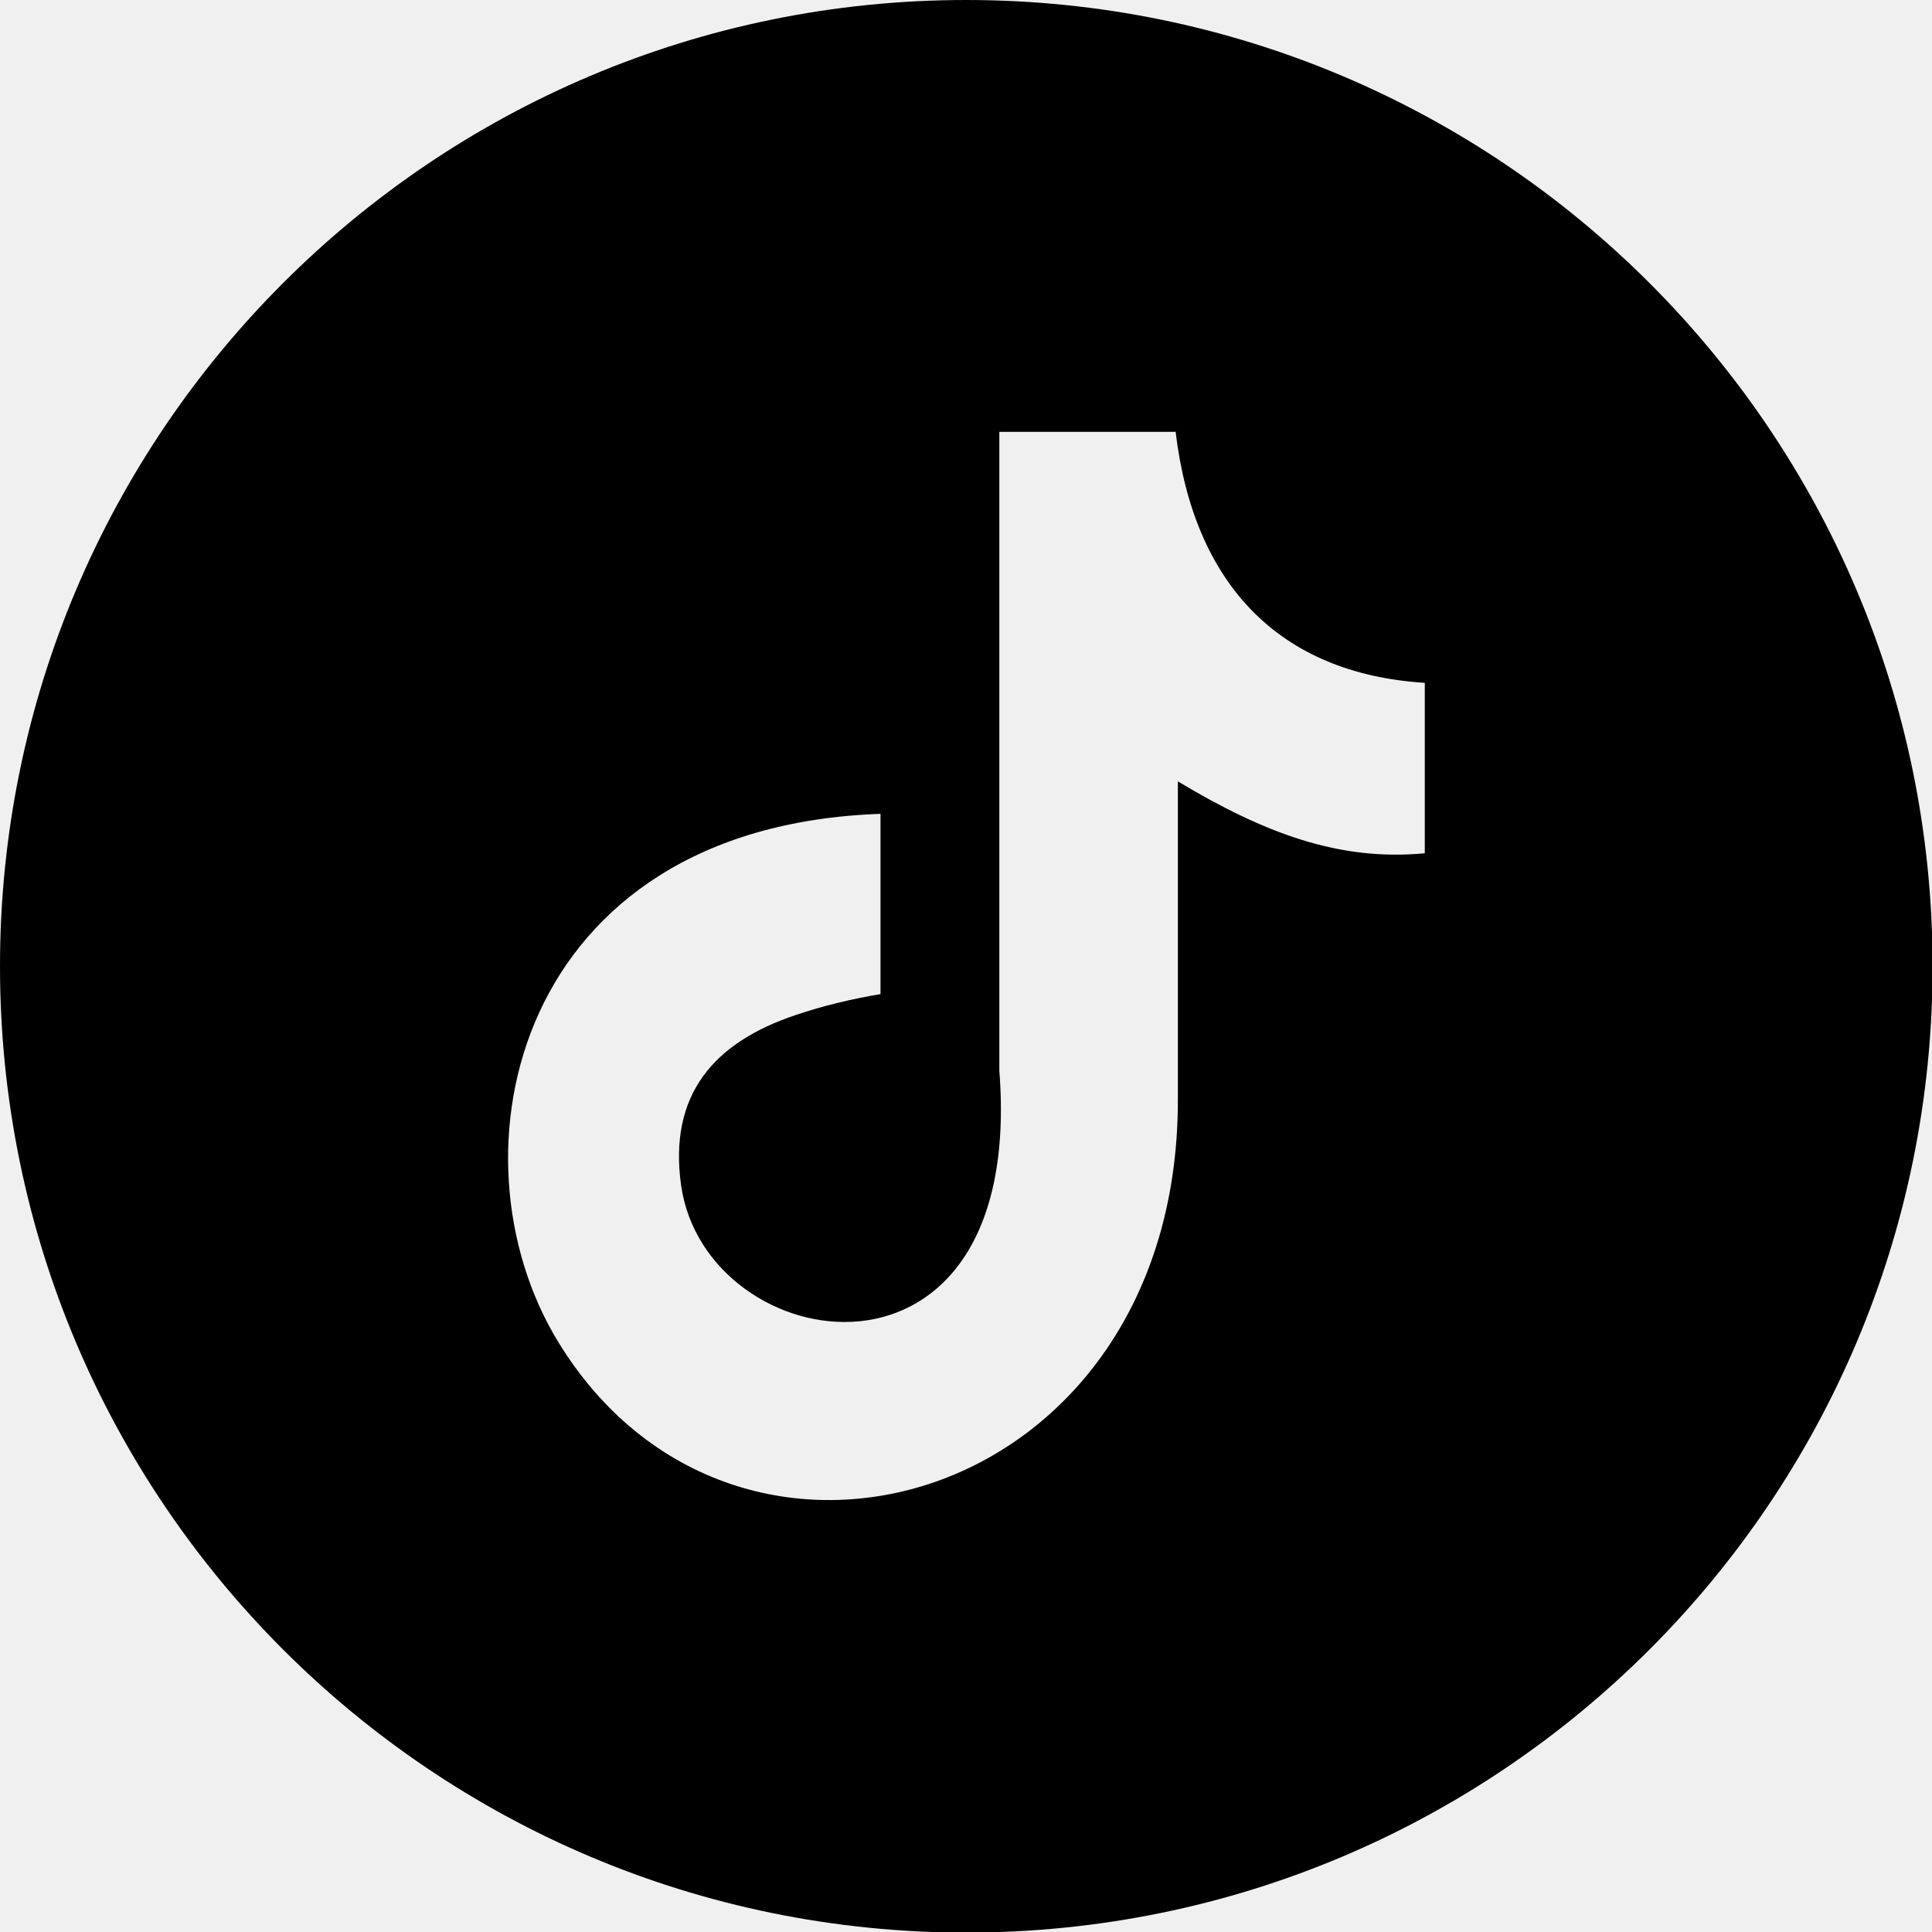
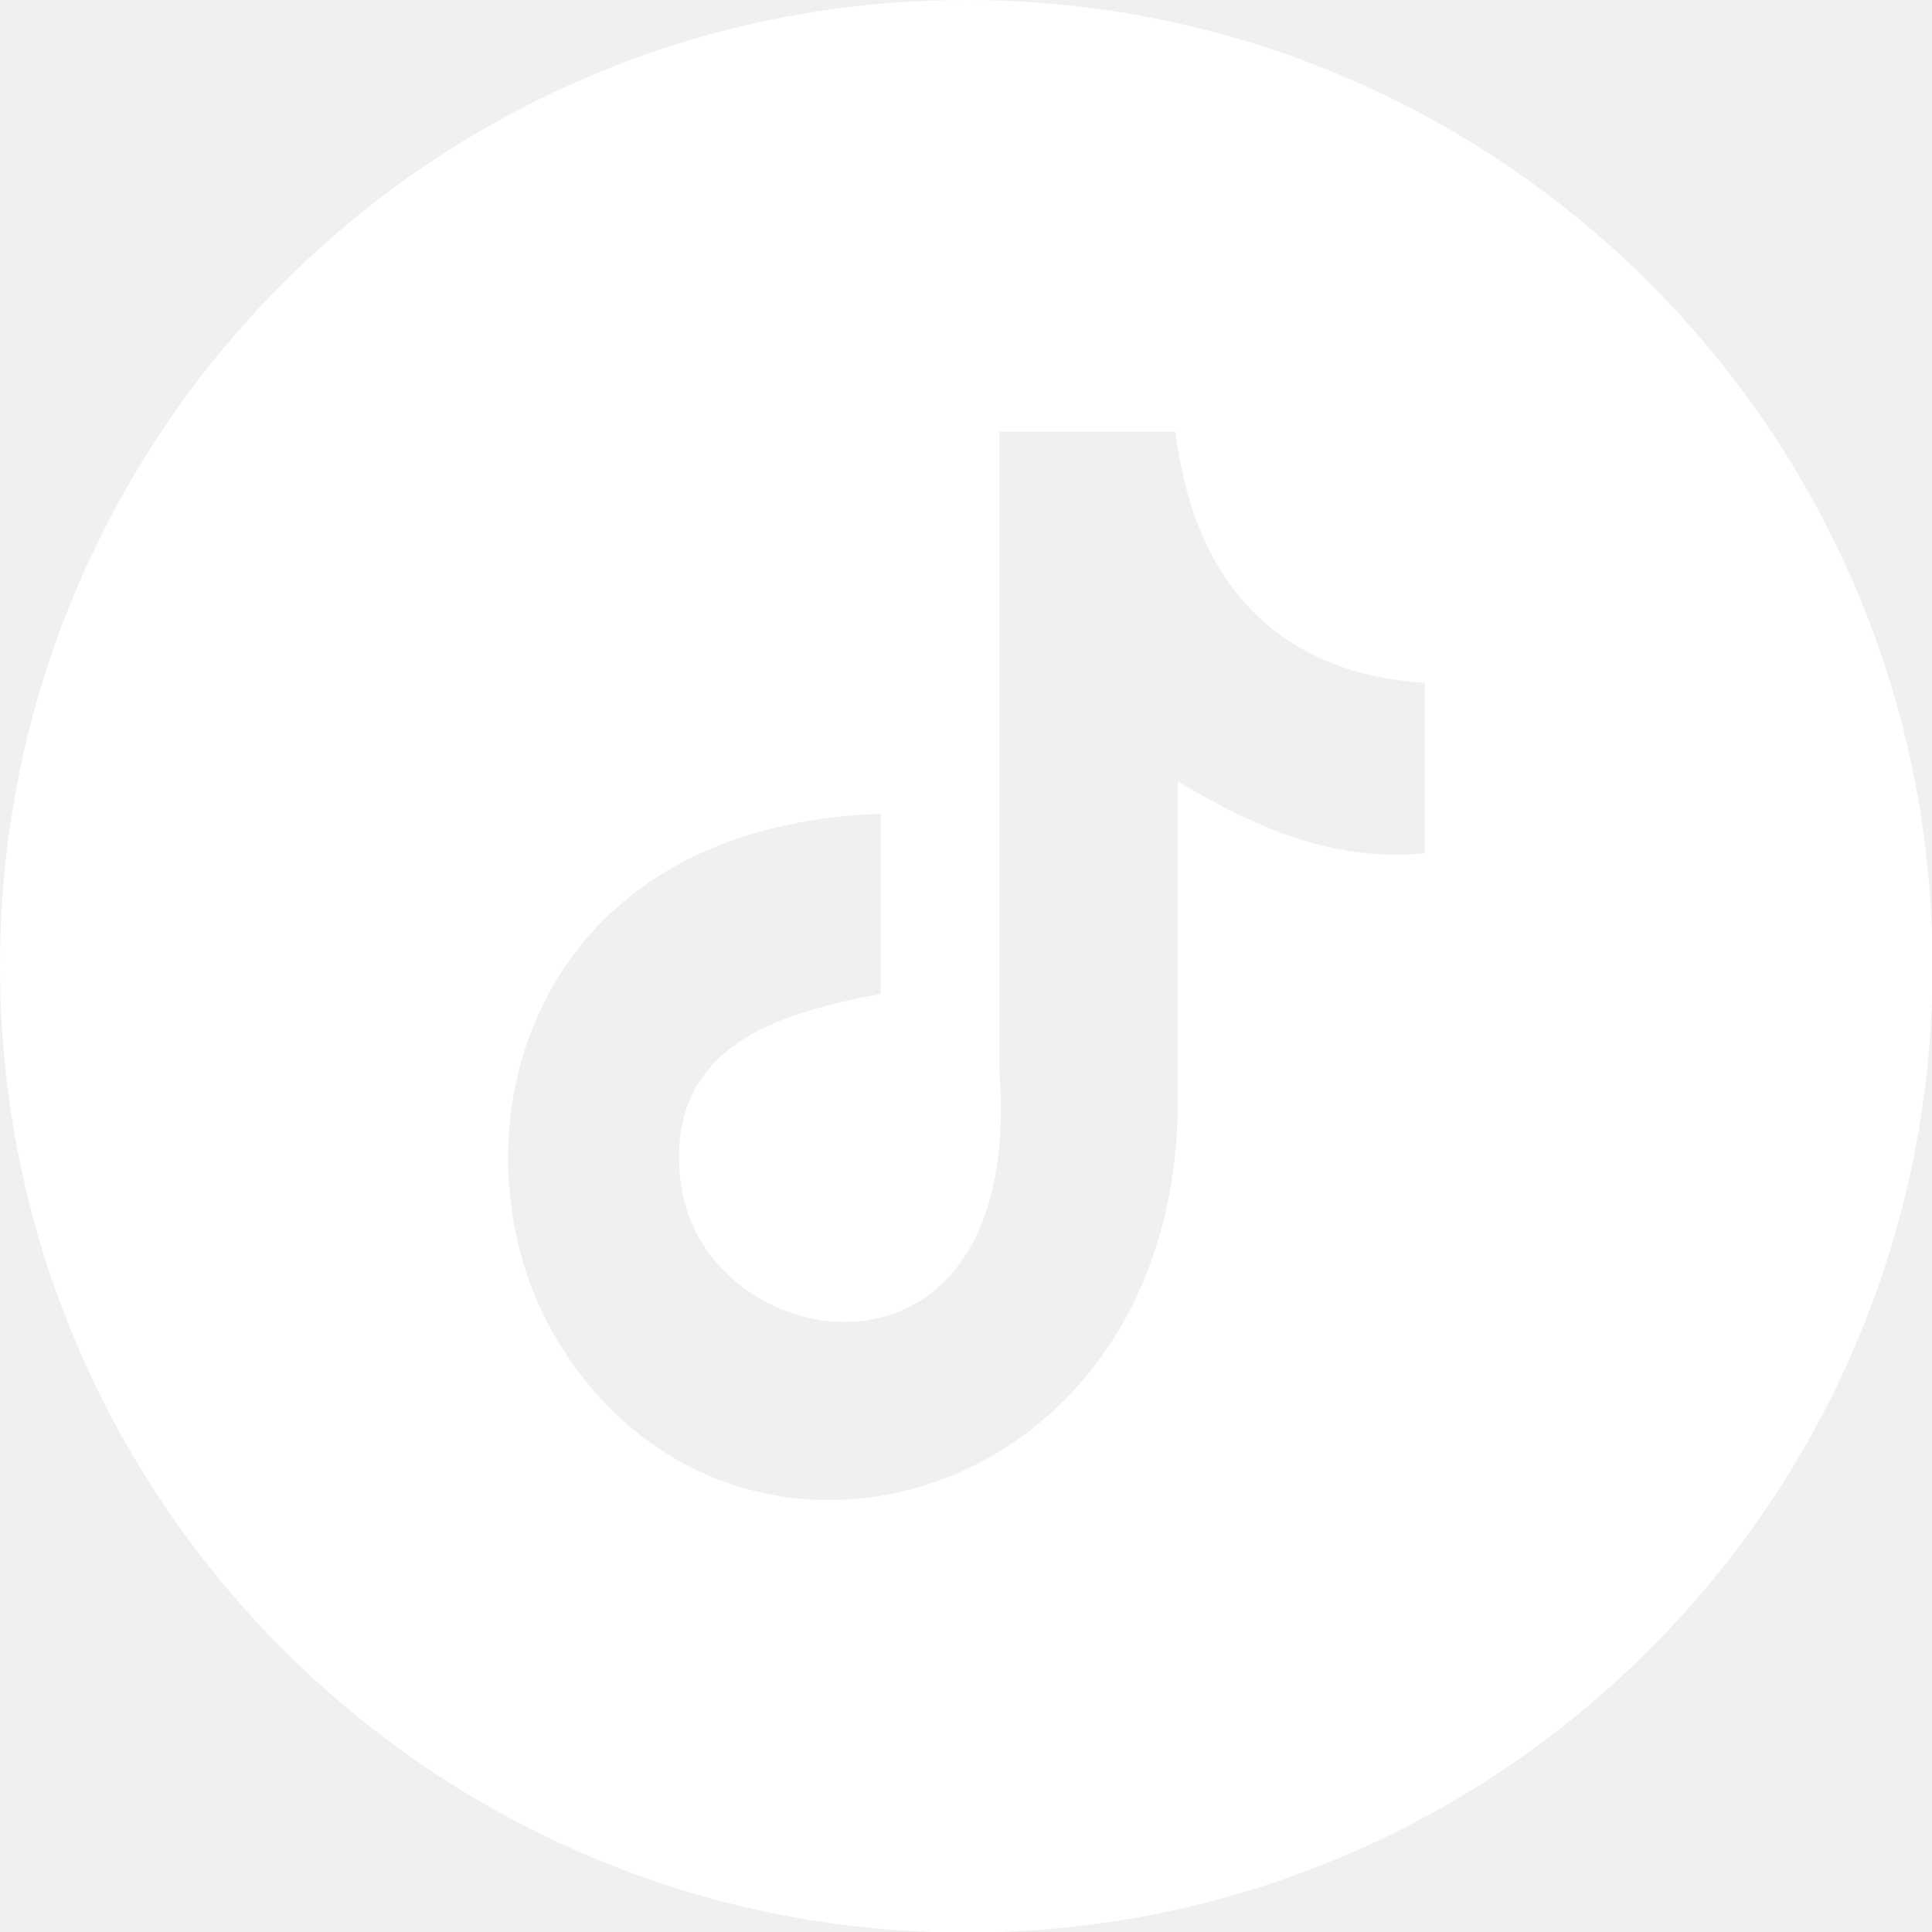
<svg xmlns="http://www.w3.org/2000/svg" viewBox="0 0 3333 3333" shape-rendering="geometricPrecision" text-rendering="geometricPrecision" image-rendering="optimizeQuality" fill-rule="evenodd" clip-rule="evenodd">
-   <path d="M1667 0c920 0 1667 746 1667 1667 0 920-746 1667-1667 1667C747 3334 0 2588 0 1667 0 747 746 0 1667 0zm361 744c31 262 177 418 430 434v294c-147 14-276-34-426-124v550c0 700-763 918-1069 417-197-322-76-889 556-911v311c-48 8-99 20-146 36-141 47-220 137-198 294 43 301 595 390 549-198V745h305z" />
+   <path fill="#ffffff" d="M1667 0c920 0 1667 746 1667 1667 0 920-746 1667-1667 1667C747 3334 0 2588 0 1667 0 747 746 0 1667 0zm361 744c31 262 177 418 430 434v294c-147 14-276-34-426-124v550c0 700-763 918-1069 417-197-322-76-889 556-911v311c-48 8-99 20-146 36-141 47-220 137-198 294 43 301 595 390 549-198V745h305z" />
</svg>
